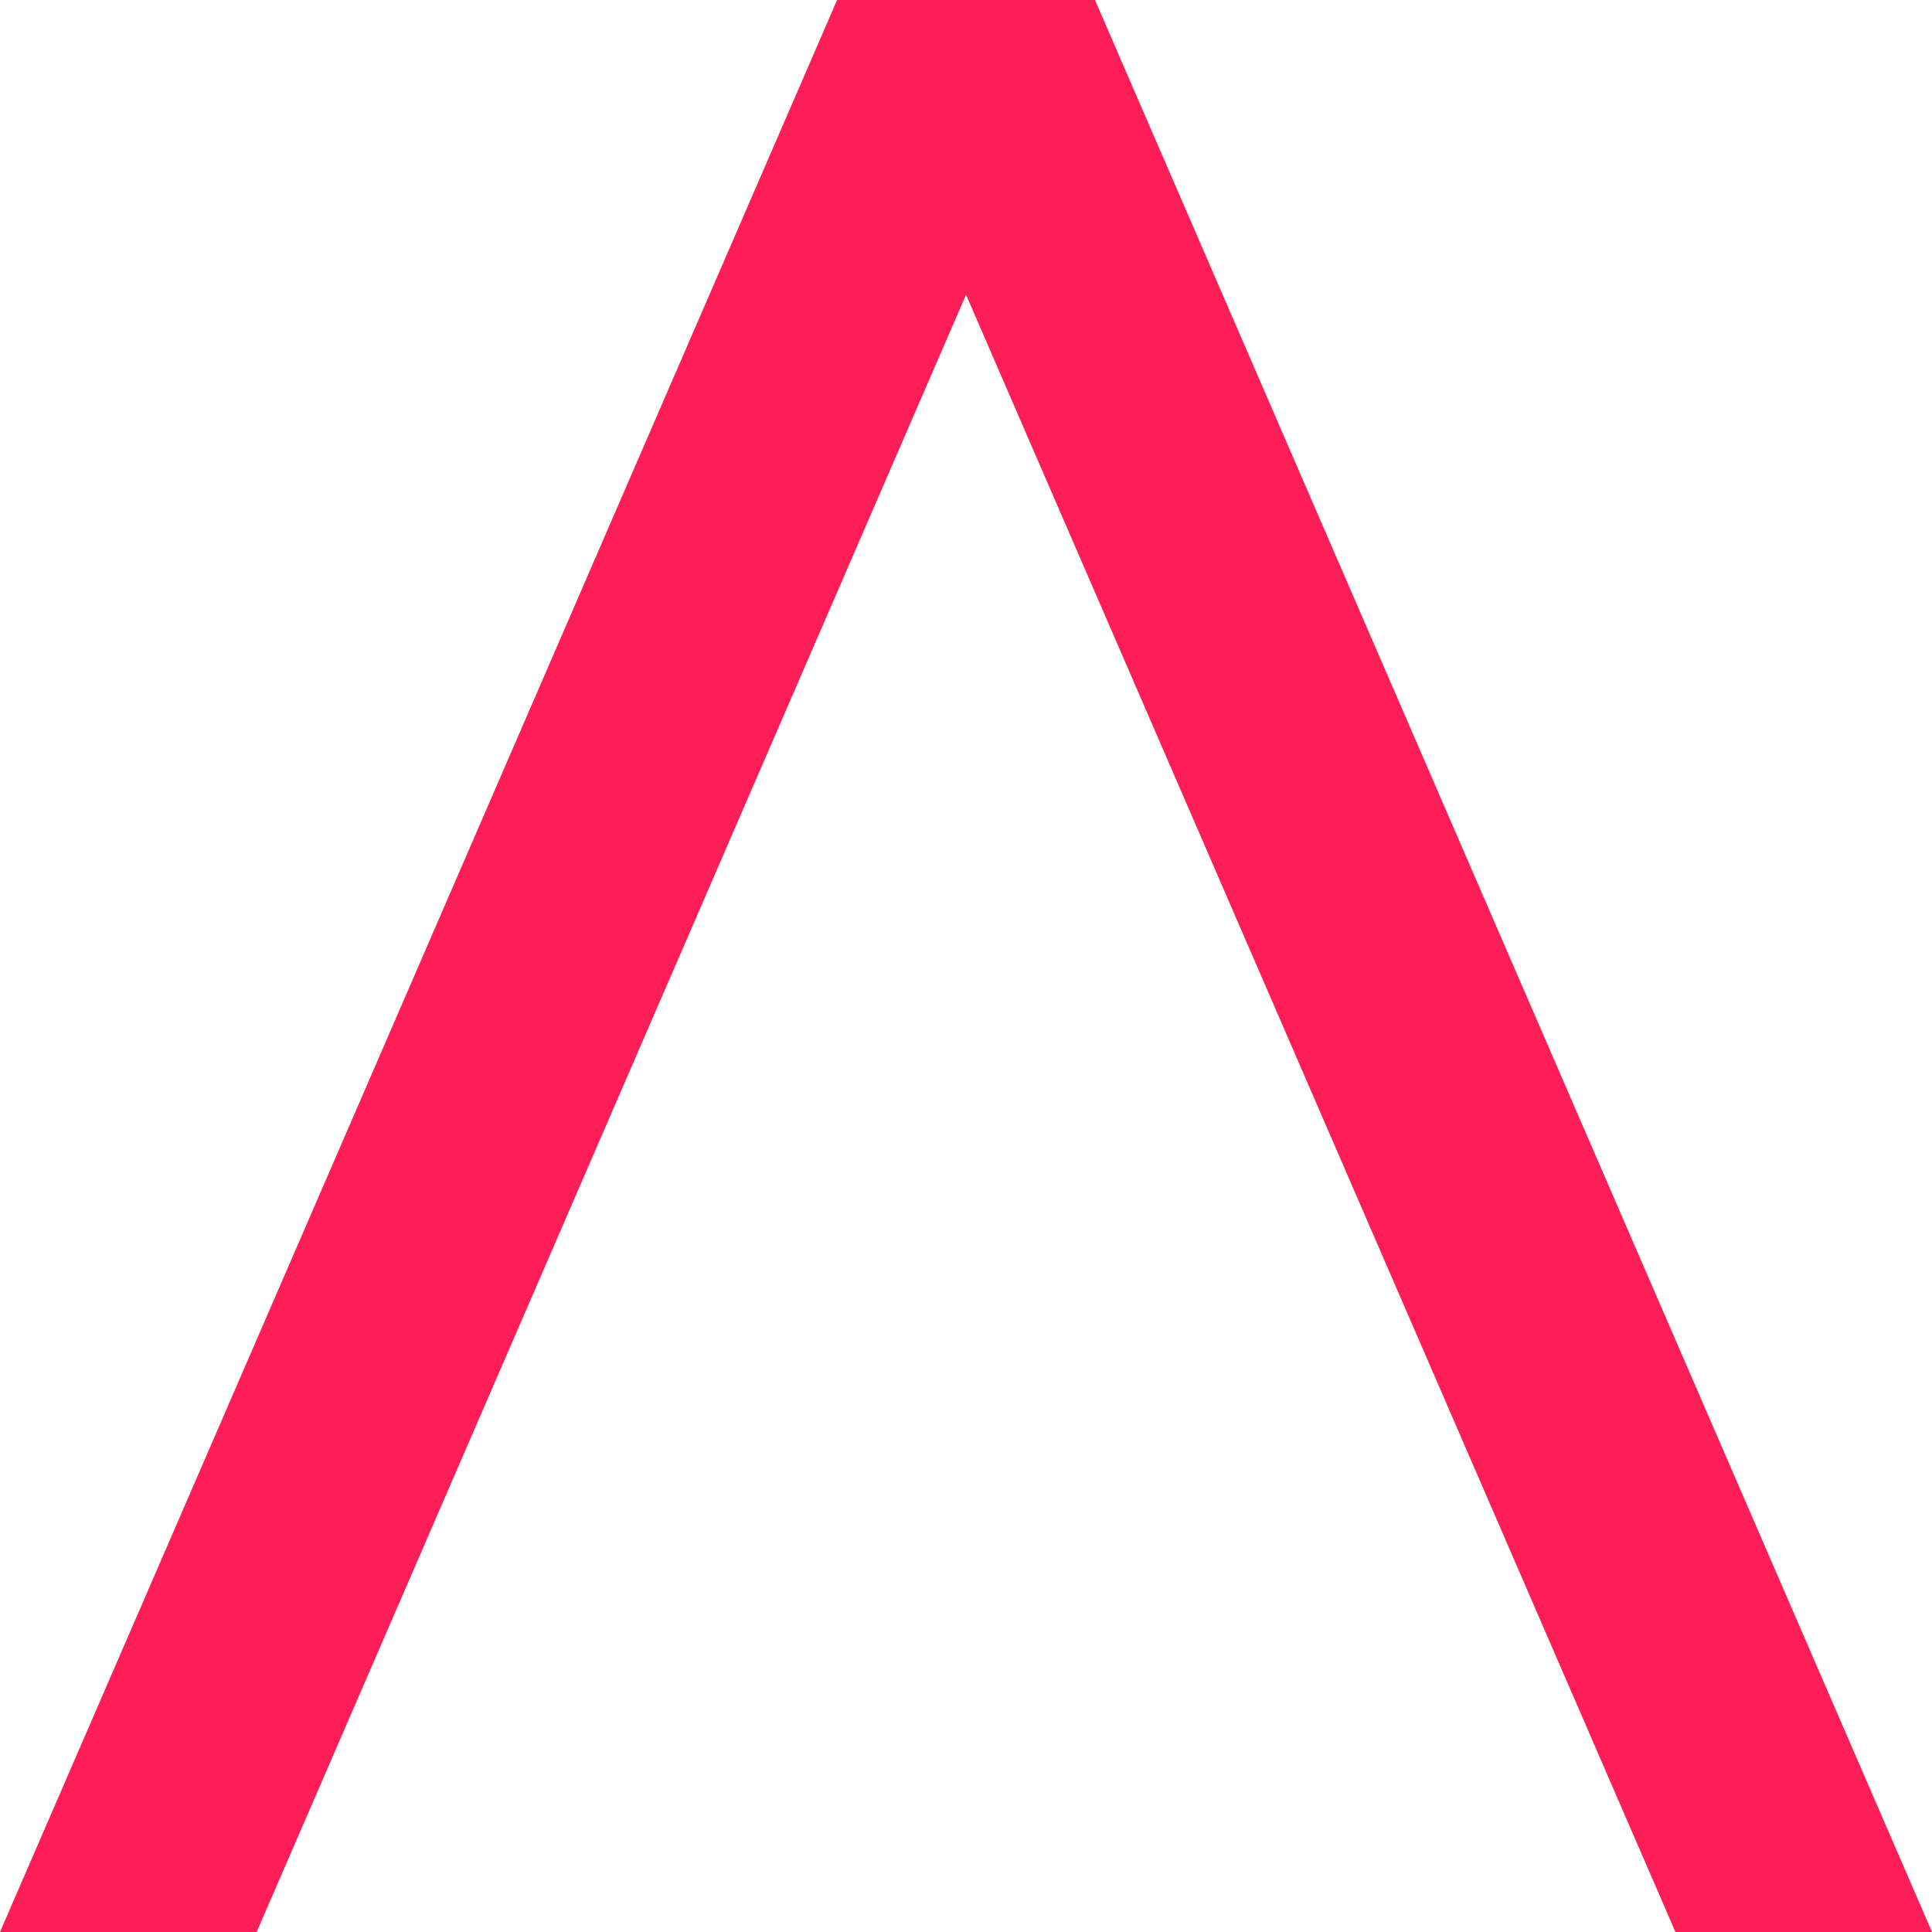
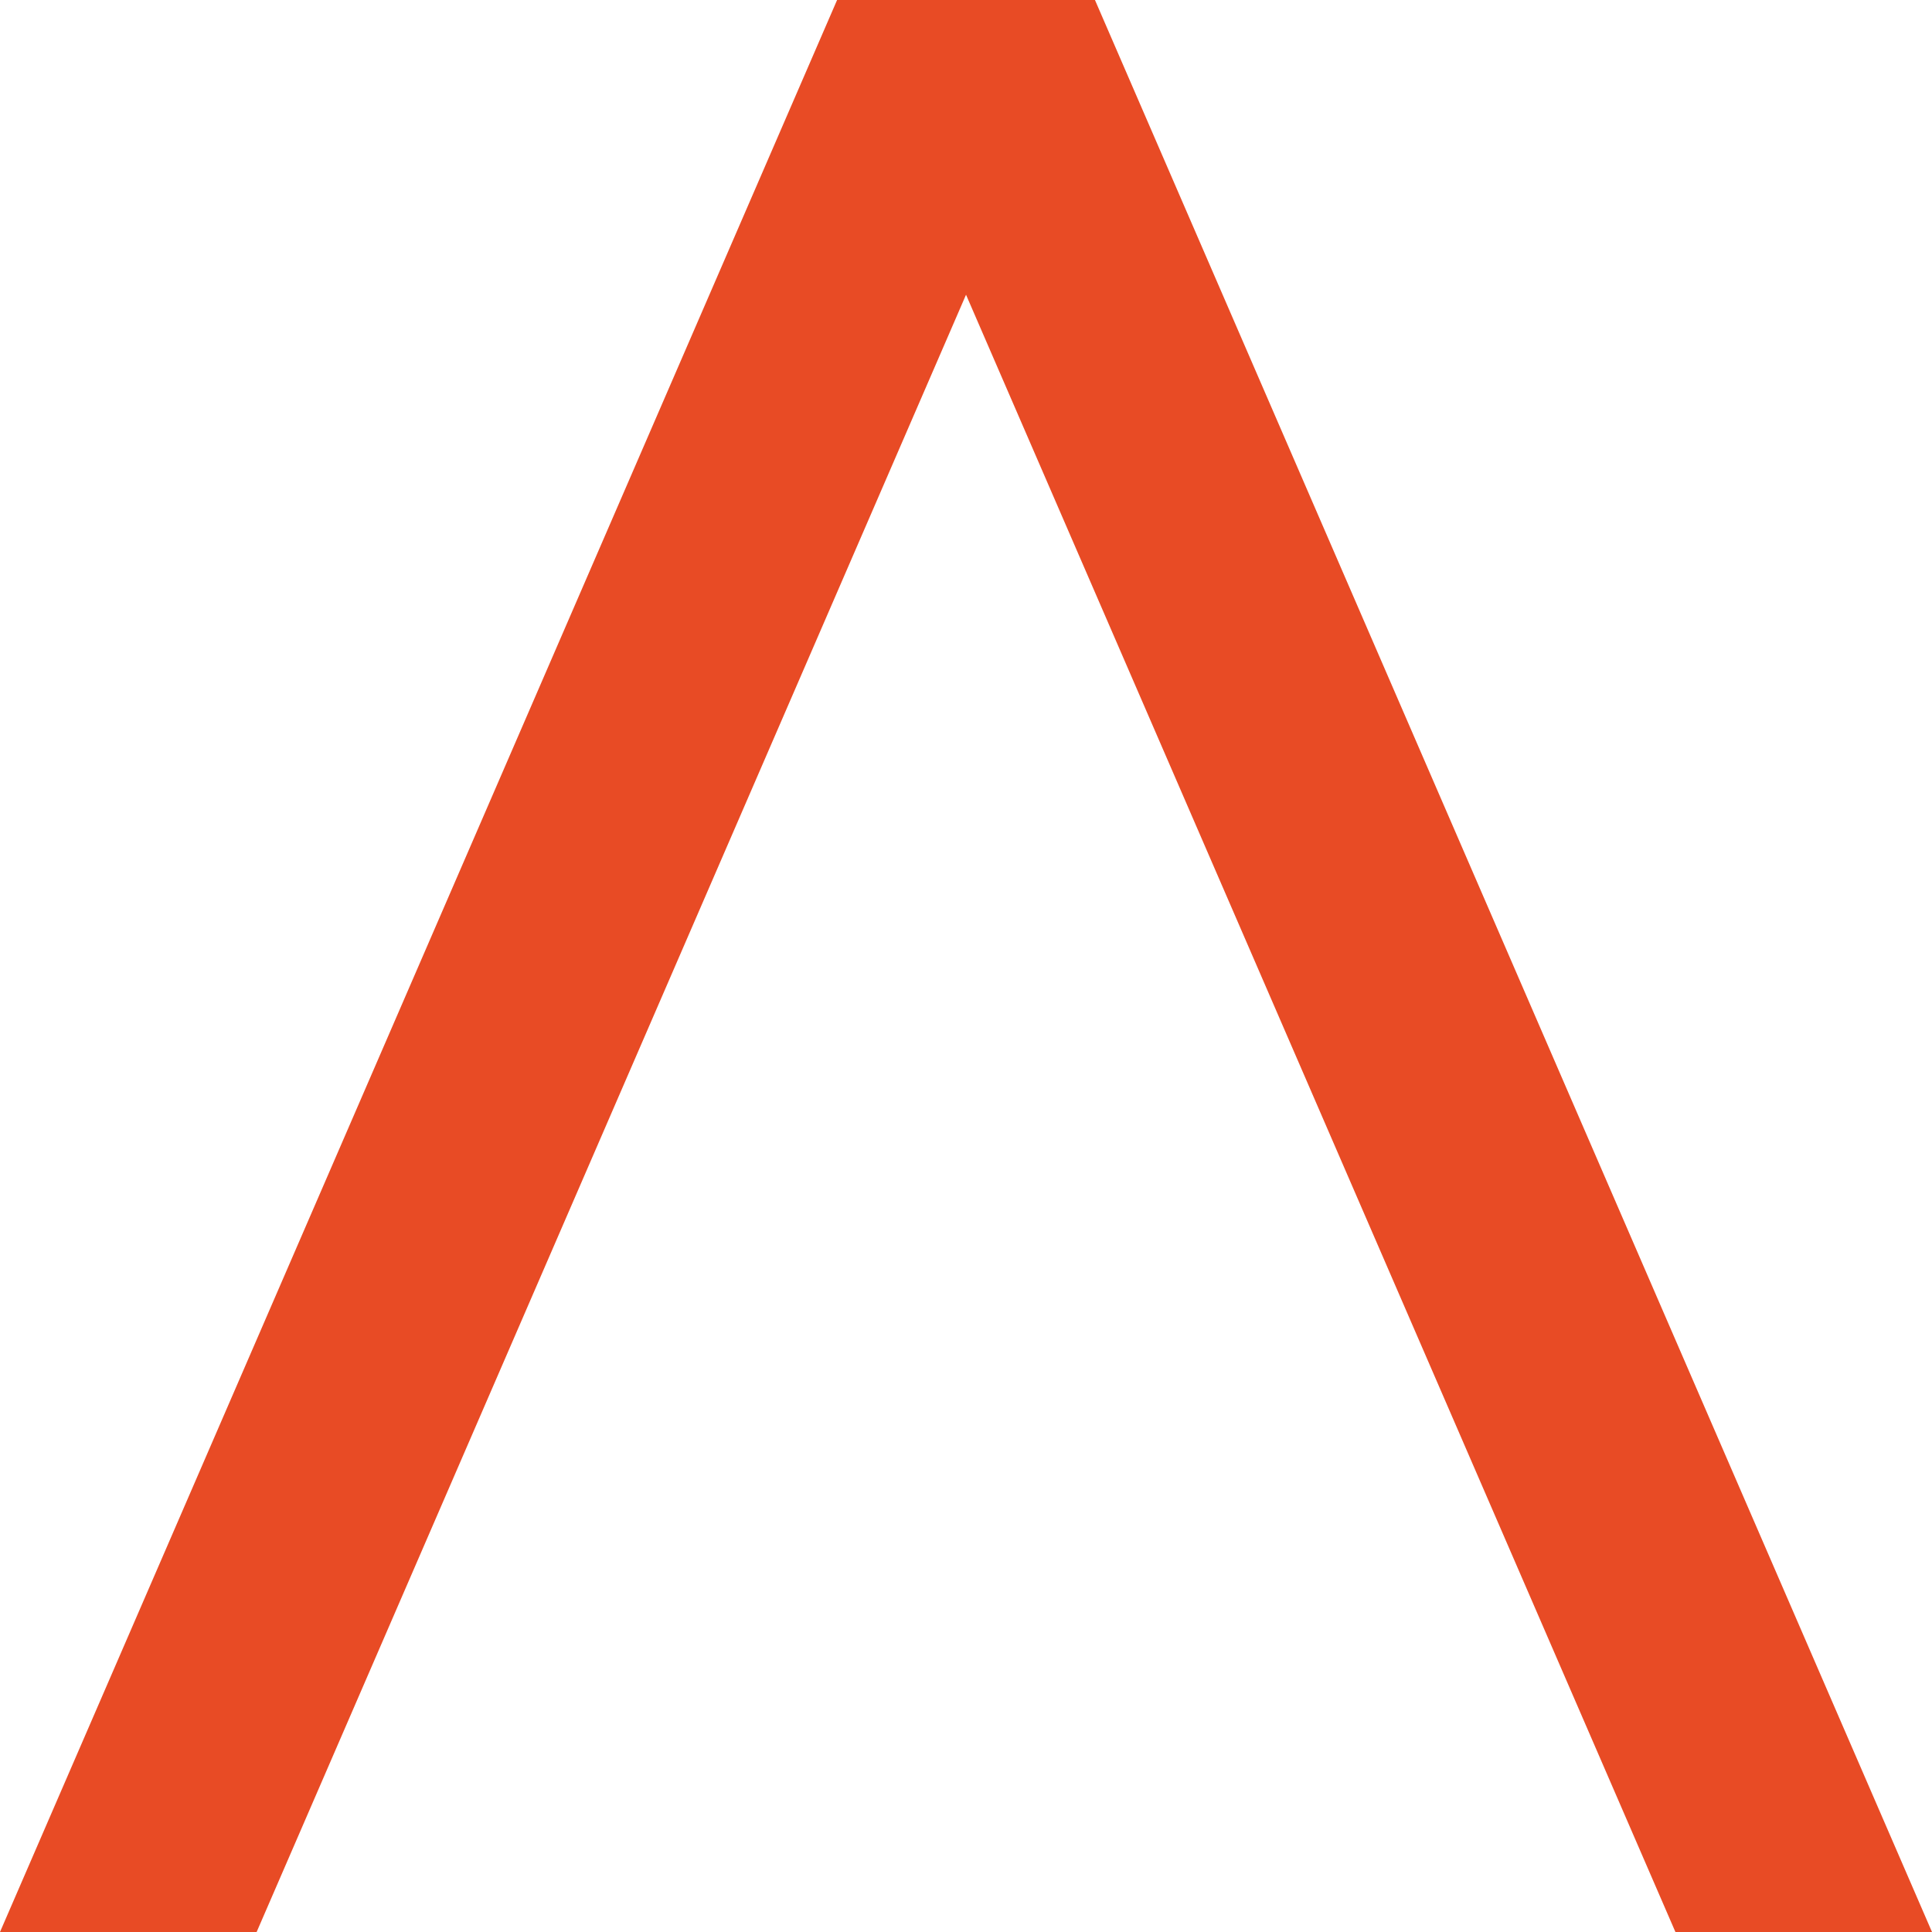
- <svg xmlns="http://www.w3.org/2000/svg" id="svg1103" version="1.1" viewBox="0 0 12.7 12.7" height="12.7mm" width="12.7mm">
+ <svg xmlns="http://www.w3.org/2000/svg" width="12.7mm" height="12.7mm" viewBox="0 0 12.7 12.7" version="1.1" id="svg1103">
  <defs id="defs1097" />
-   <g transform="translate(-91.92381,19.95714)" id="layer1">
-     <g id="g168" transform="matrix(0.3527778,0,0,-0.3527778,97.42644,-19.95714)">
-       <path d="m 0,0 -15.598,-36 h 4.782 L 4.782,0 Z m 0.023,0 15.598,-36 h 4.781 L 4.805,0 Z" style="fill:#ff1d55;fill-opacity:1;fill-rule:nonzero;stroke:none" id="path170" />
+   <g id="layer1" transform="translate(-91.92381,19.95714)">
+     <g transform="matrix(0.3527778,0,0,-0.3527778,97.42644,-19.95714)" id="g168">
+       <path id="path170" style="fill:#e84b25;fill-opacity:1;fill-rule:nonzero;stroke:none" d="m 0,0 -15.598,-36 h 4.782 L 4.782,0 Z m 0.023,0 15.598,-36 h 4.781 L 4.805,0 Z" />
    </g>
  </g>
</svg>
